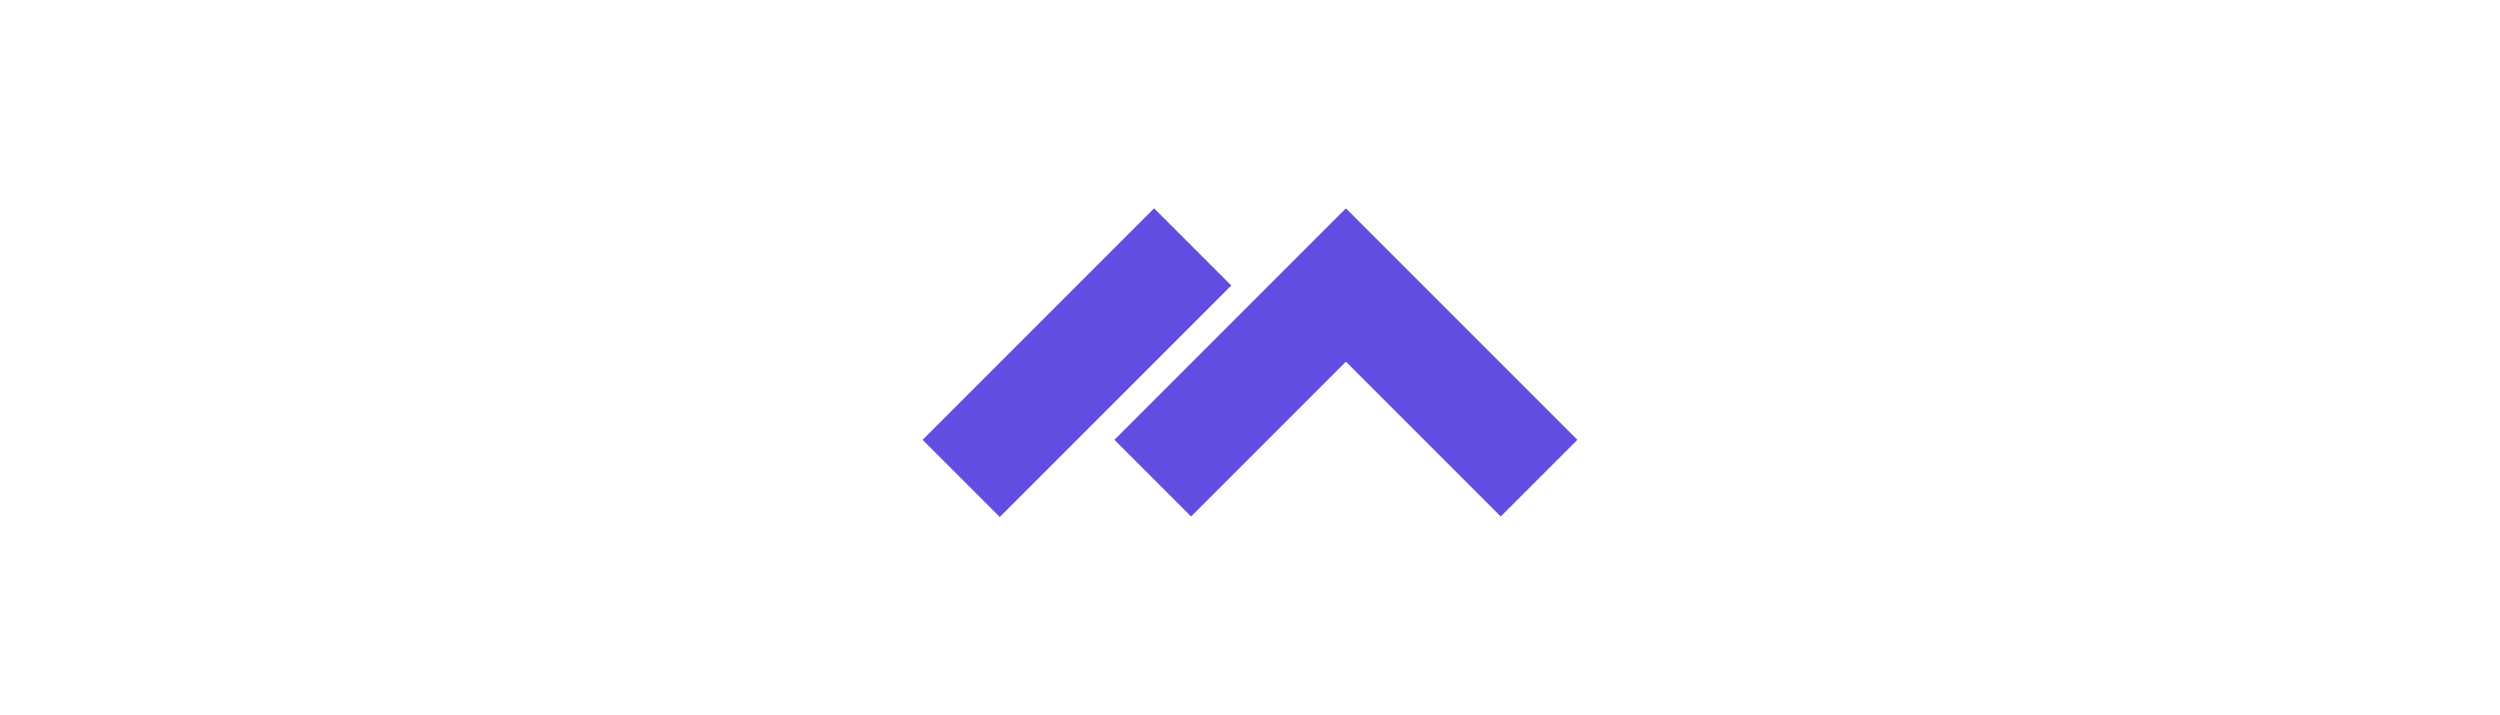
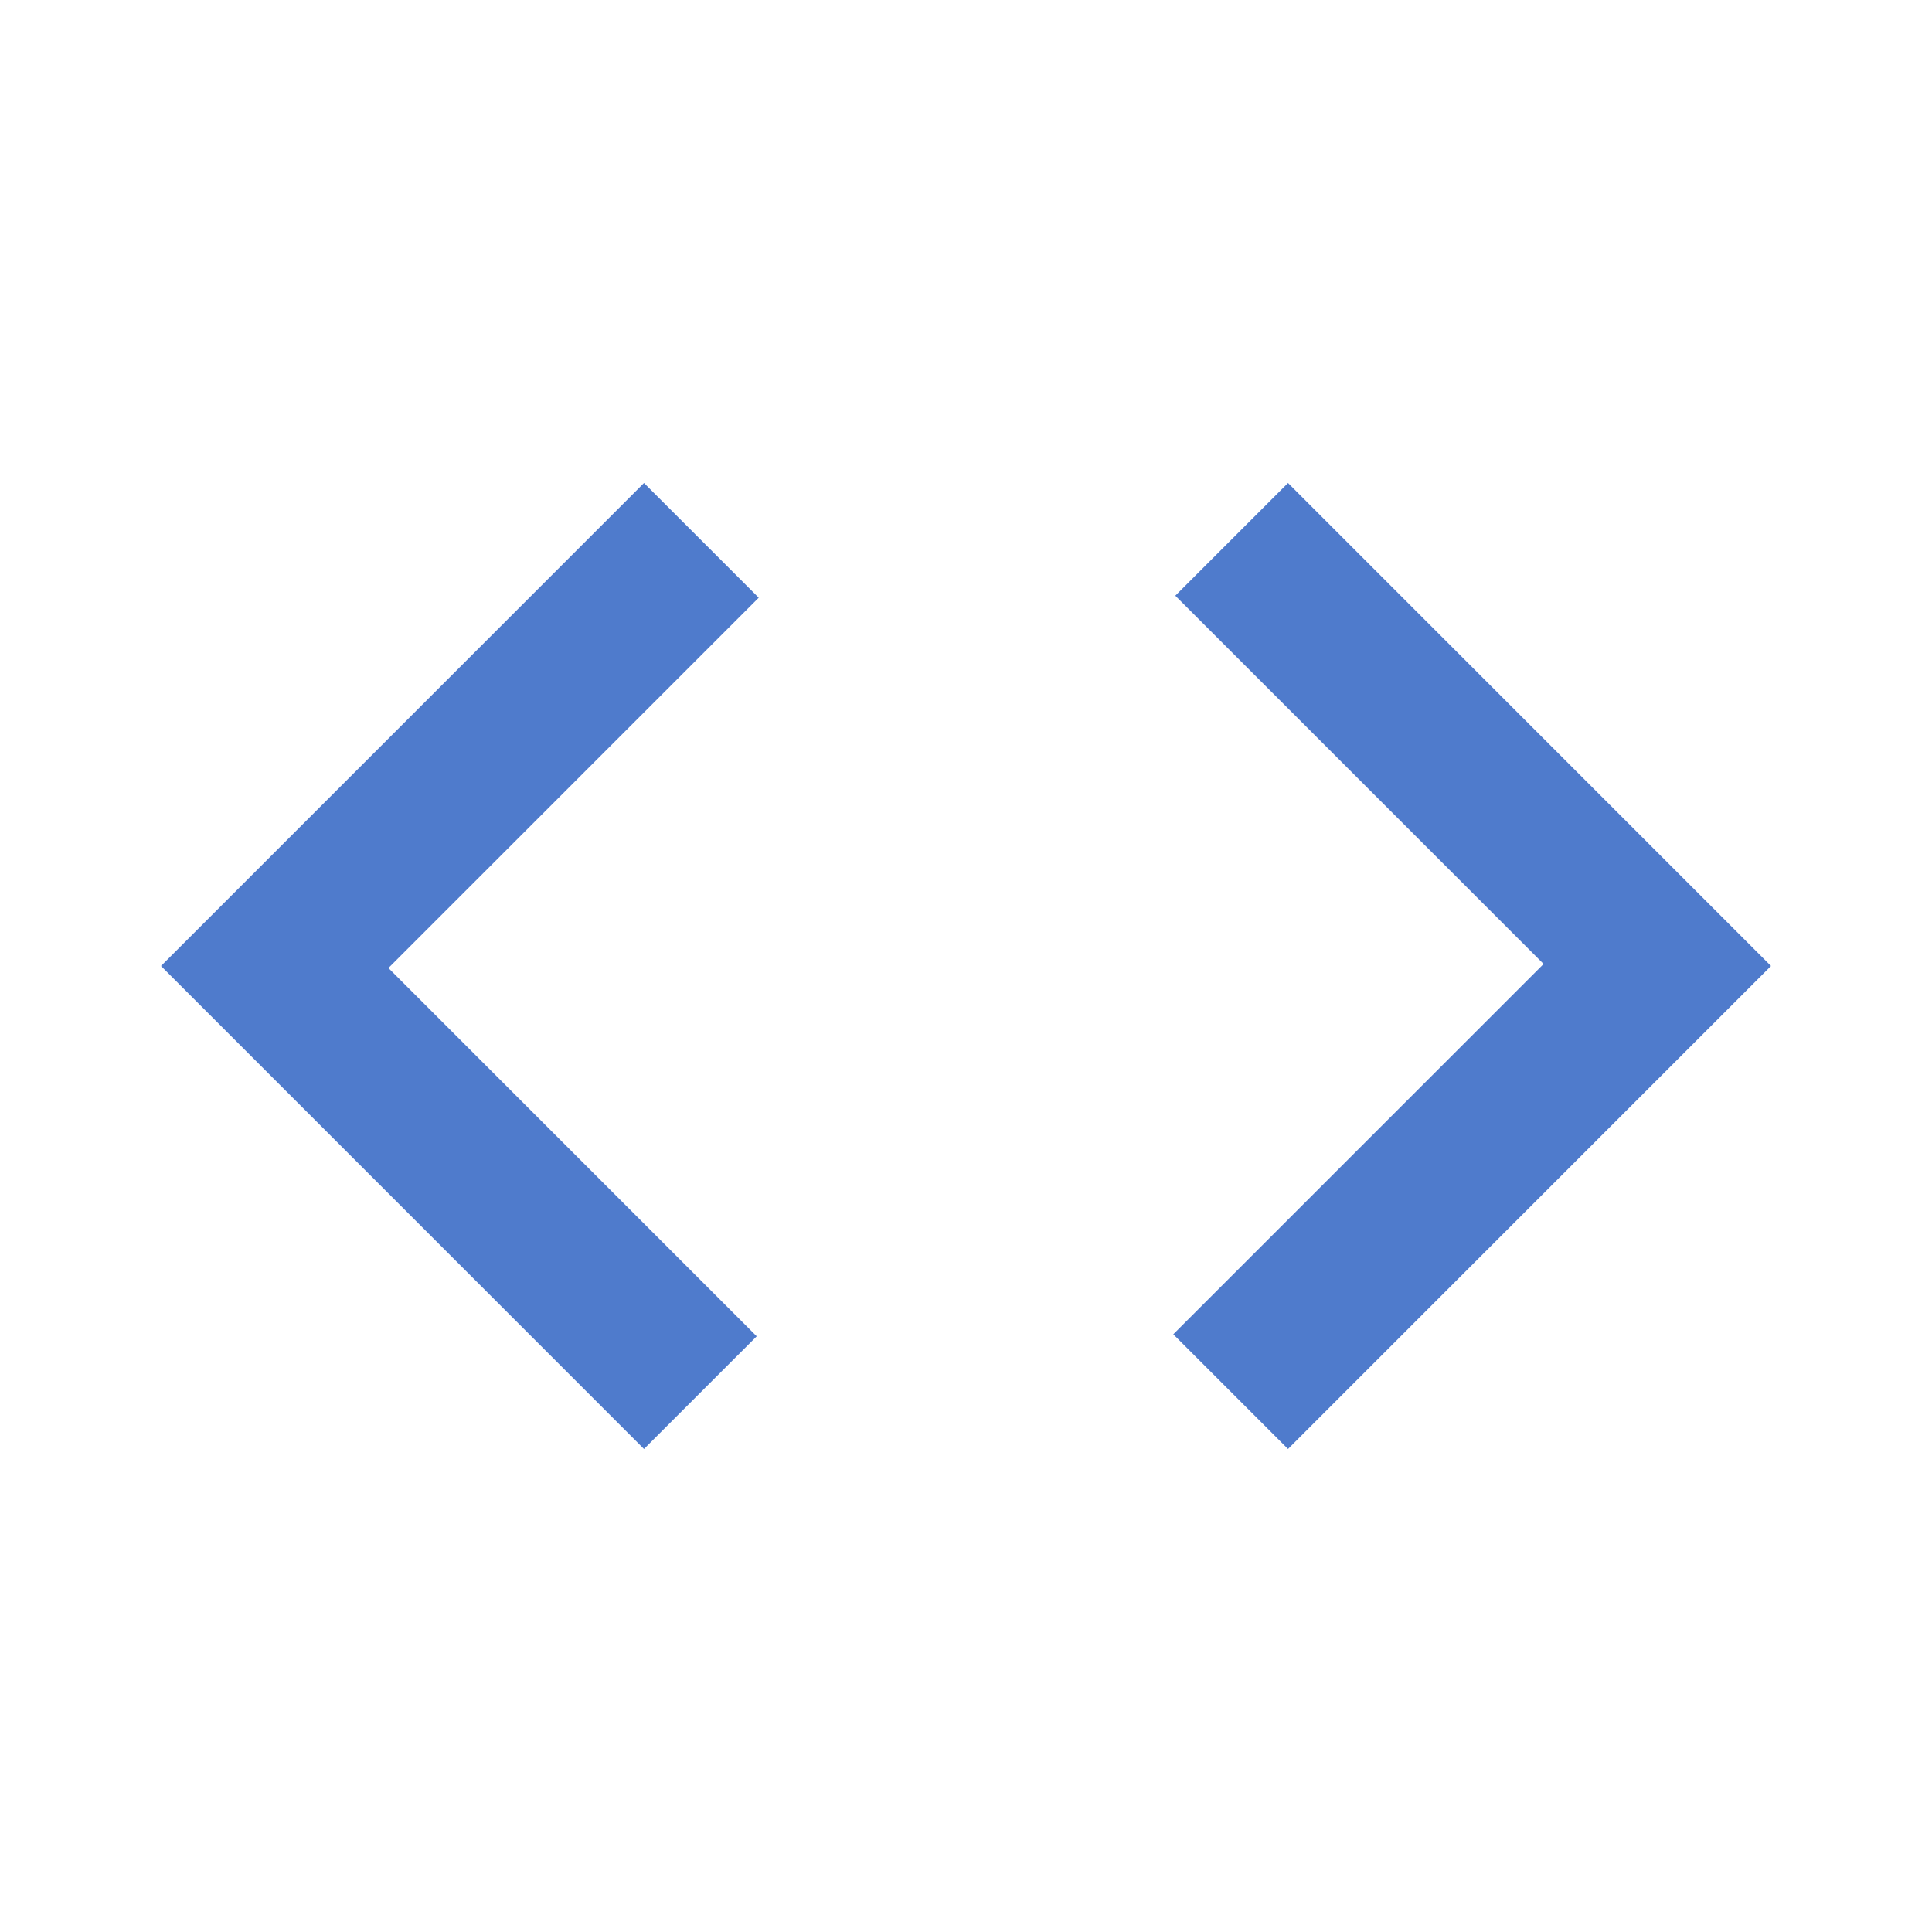
- <svg xmlns="http://www.w3.org/2000/svg" width="70px" height="20px" viewBox="0 0 24 24" fill="rgb(97, 77, 226)">
-   <path d="M11.371 9.593L8.778 7L1 14.778L3.593 17.371L11.371 9.593Z" />
-   <path d="M15.222 7L23 14.778L20.424 17.354L15.222 12.152L10.02 17.354L7.444 14.778L15.222 7Z" />
+ <svg xmlns="http://www.w3.org/2000/svg" height="24" viewBox="0 -960 960 960" width="24">
+   <path d="M320-240 80-480l240-240 57 57-184 184 183 183-56 56Zm320 0-57-57 184-184-183-183 56-56 240 240-240 240Z" fill="#4f7bcc" />
</svg>
